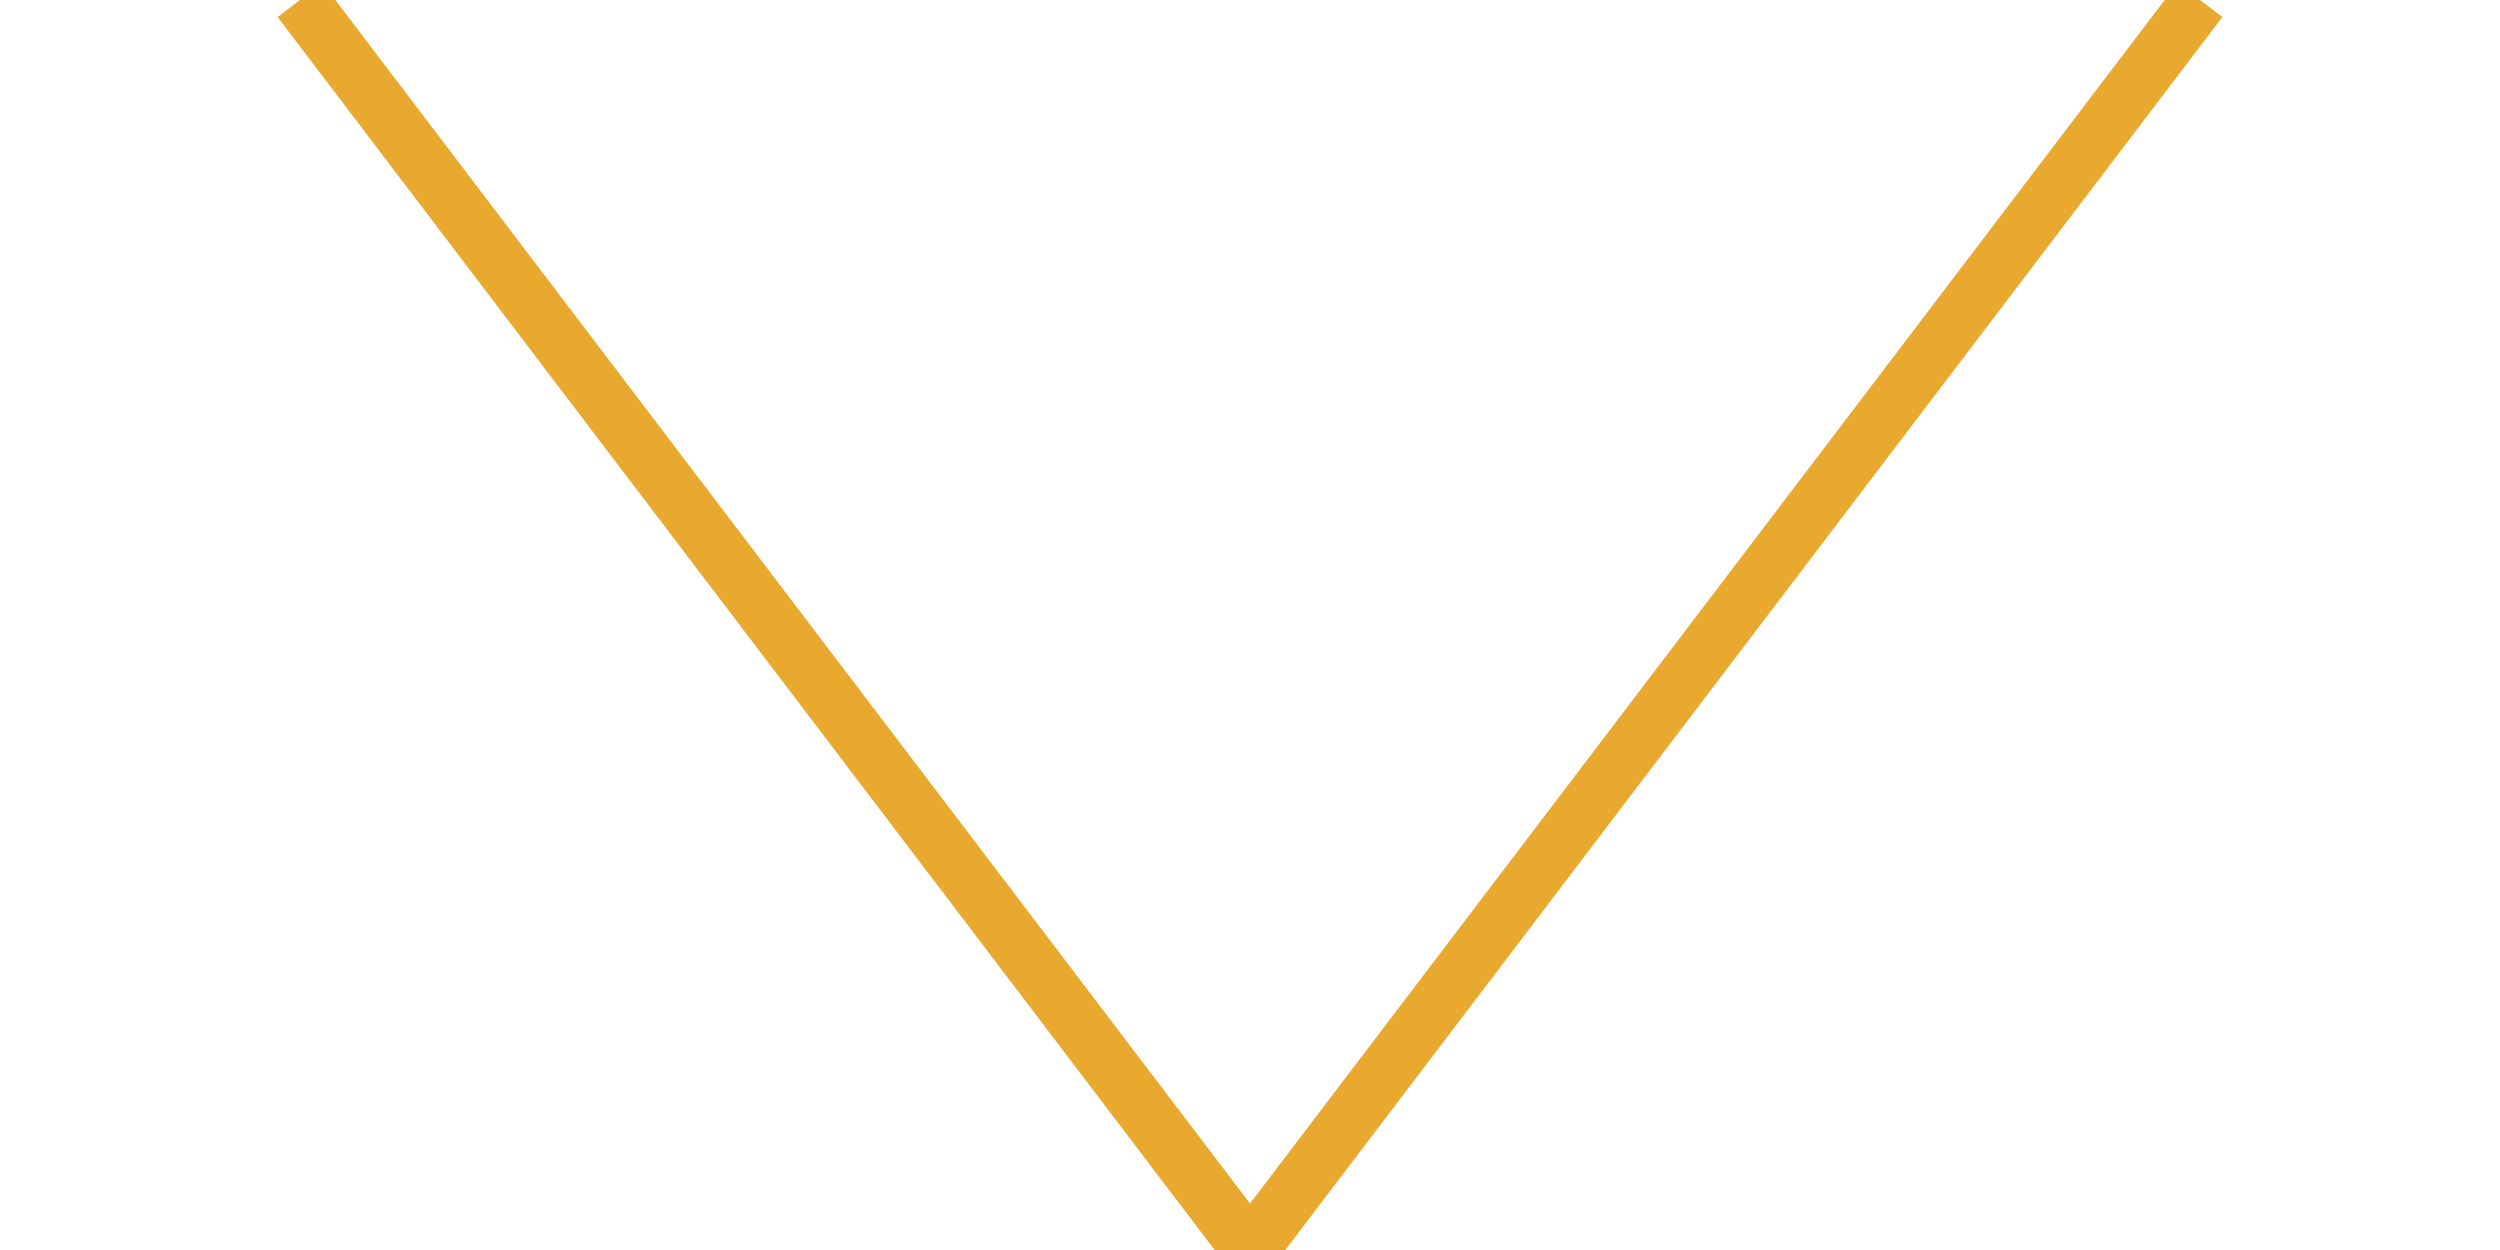
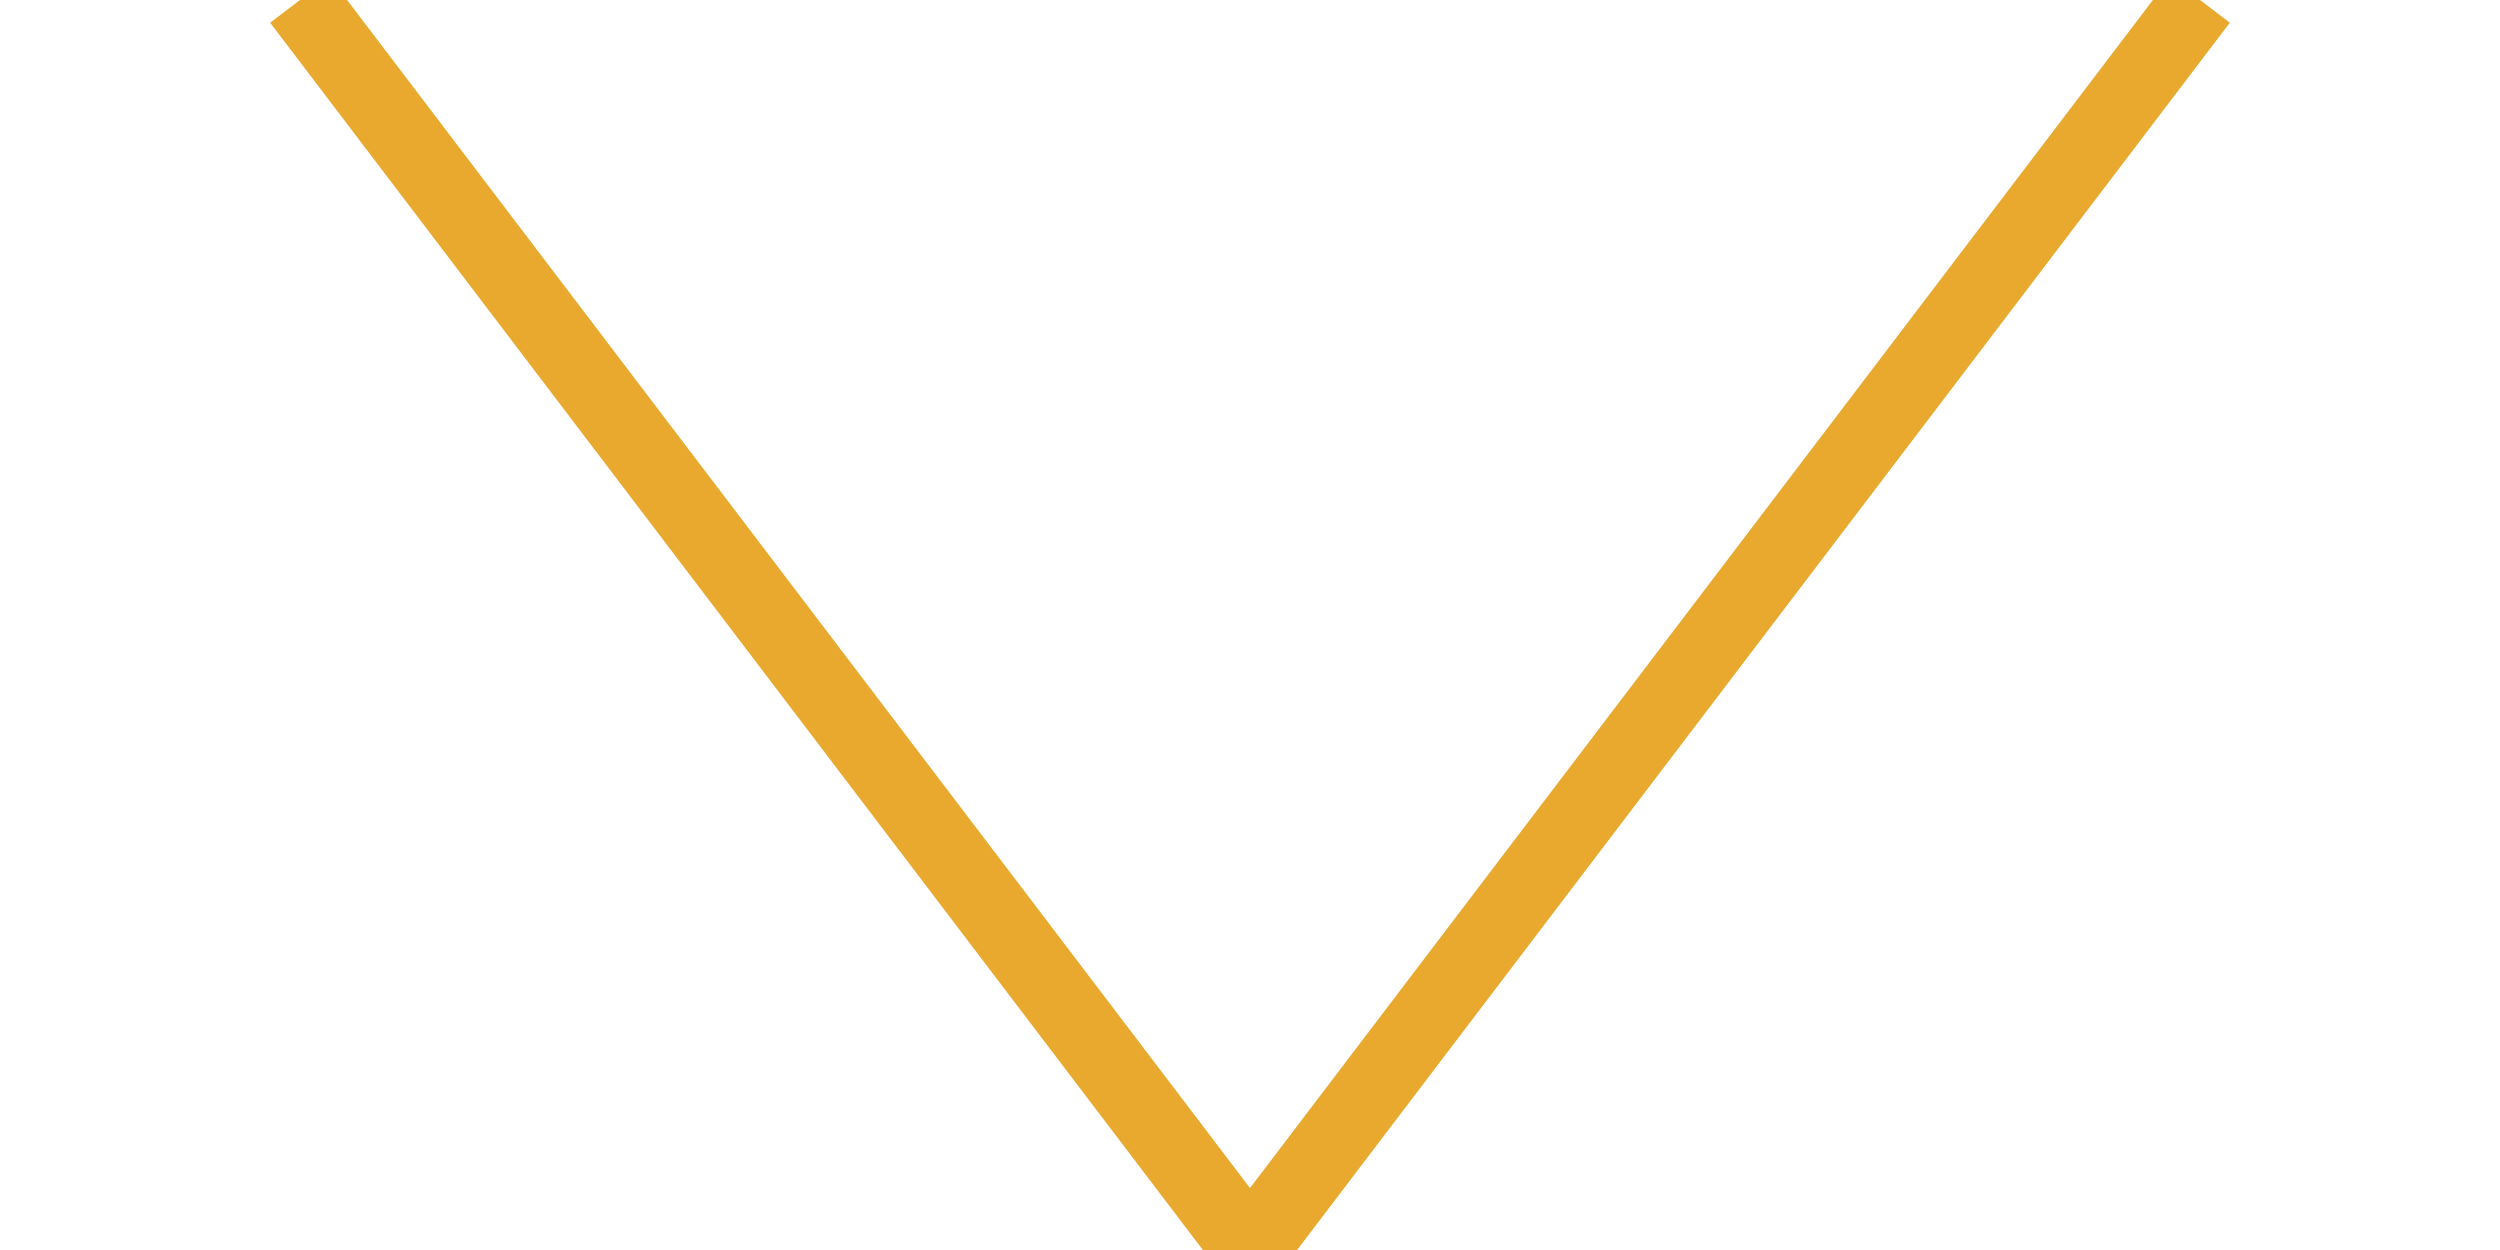
<svg xmlns="http://www.w3.org/2000/svg" version="1.1" id="Layer_1" x="0px" y="0px" width="100px" height="50px" viewBox="0 0 100 50" enable-background="new 0 0 100 50" xml:space="preserve">
-   <polyline fill="none" stroke="#E9A92F" stroke-width="2.25" stroke-miterlimit="10" points="12,0 50,50 88,0 " />
+   <polyline fill="none" stroke="#E9A92F" stroke-width="3" stroke-miterlimit="10" points="12,0 50,50 88,0 " />
</svg>
